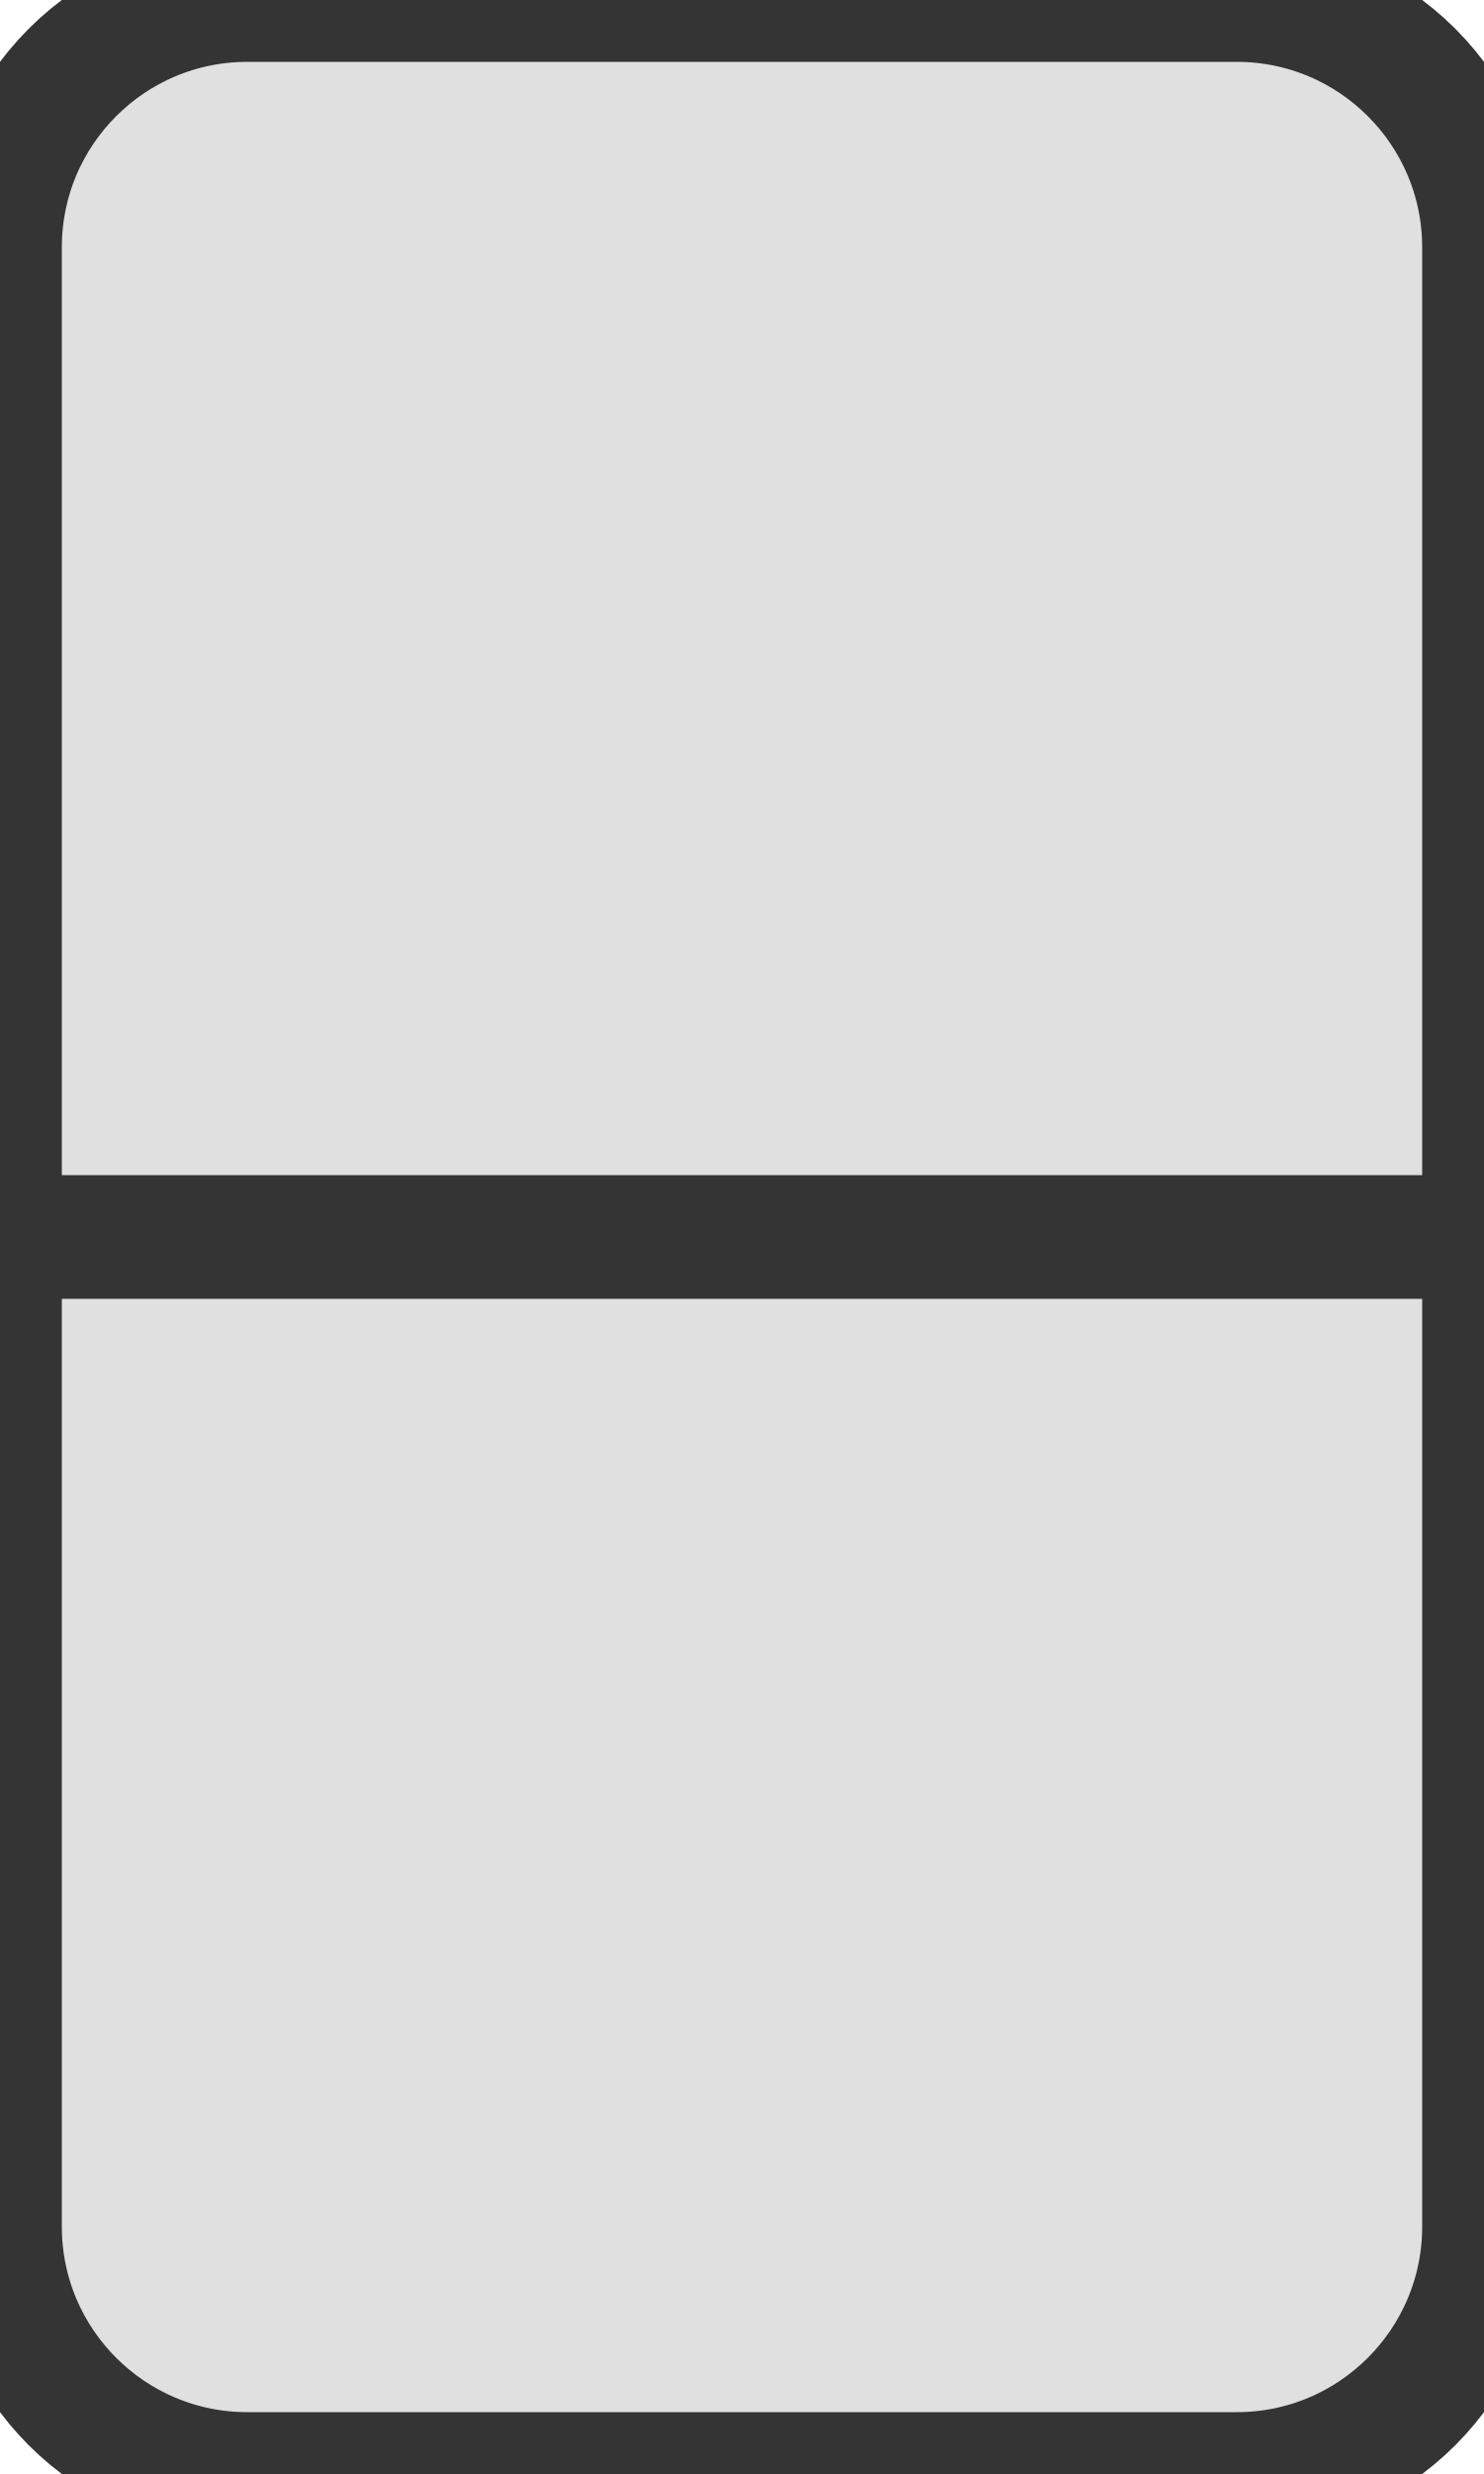
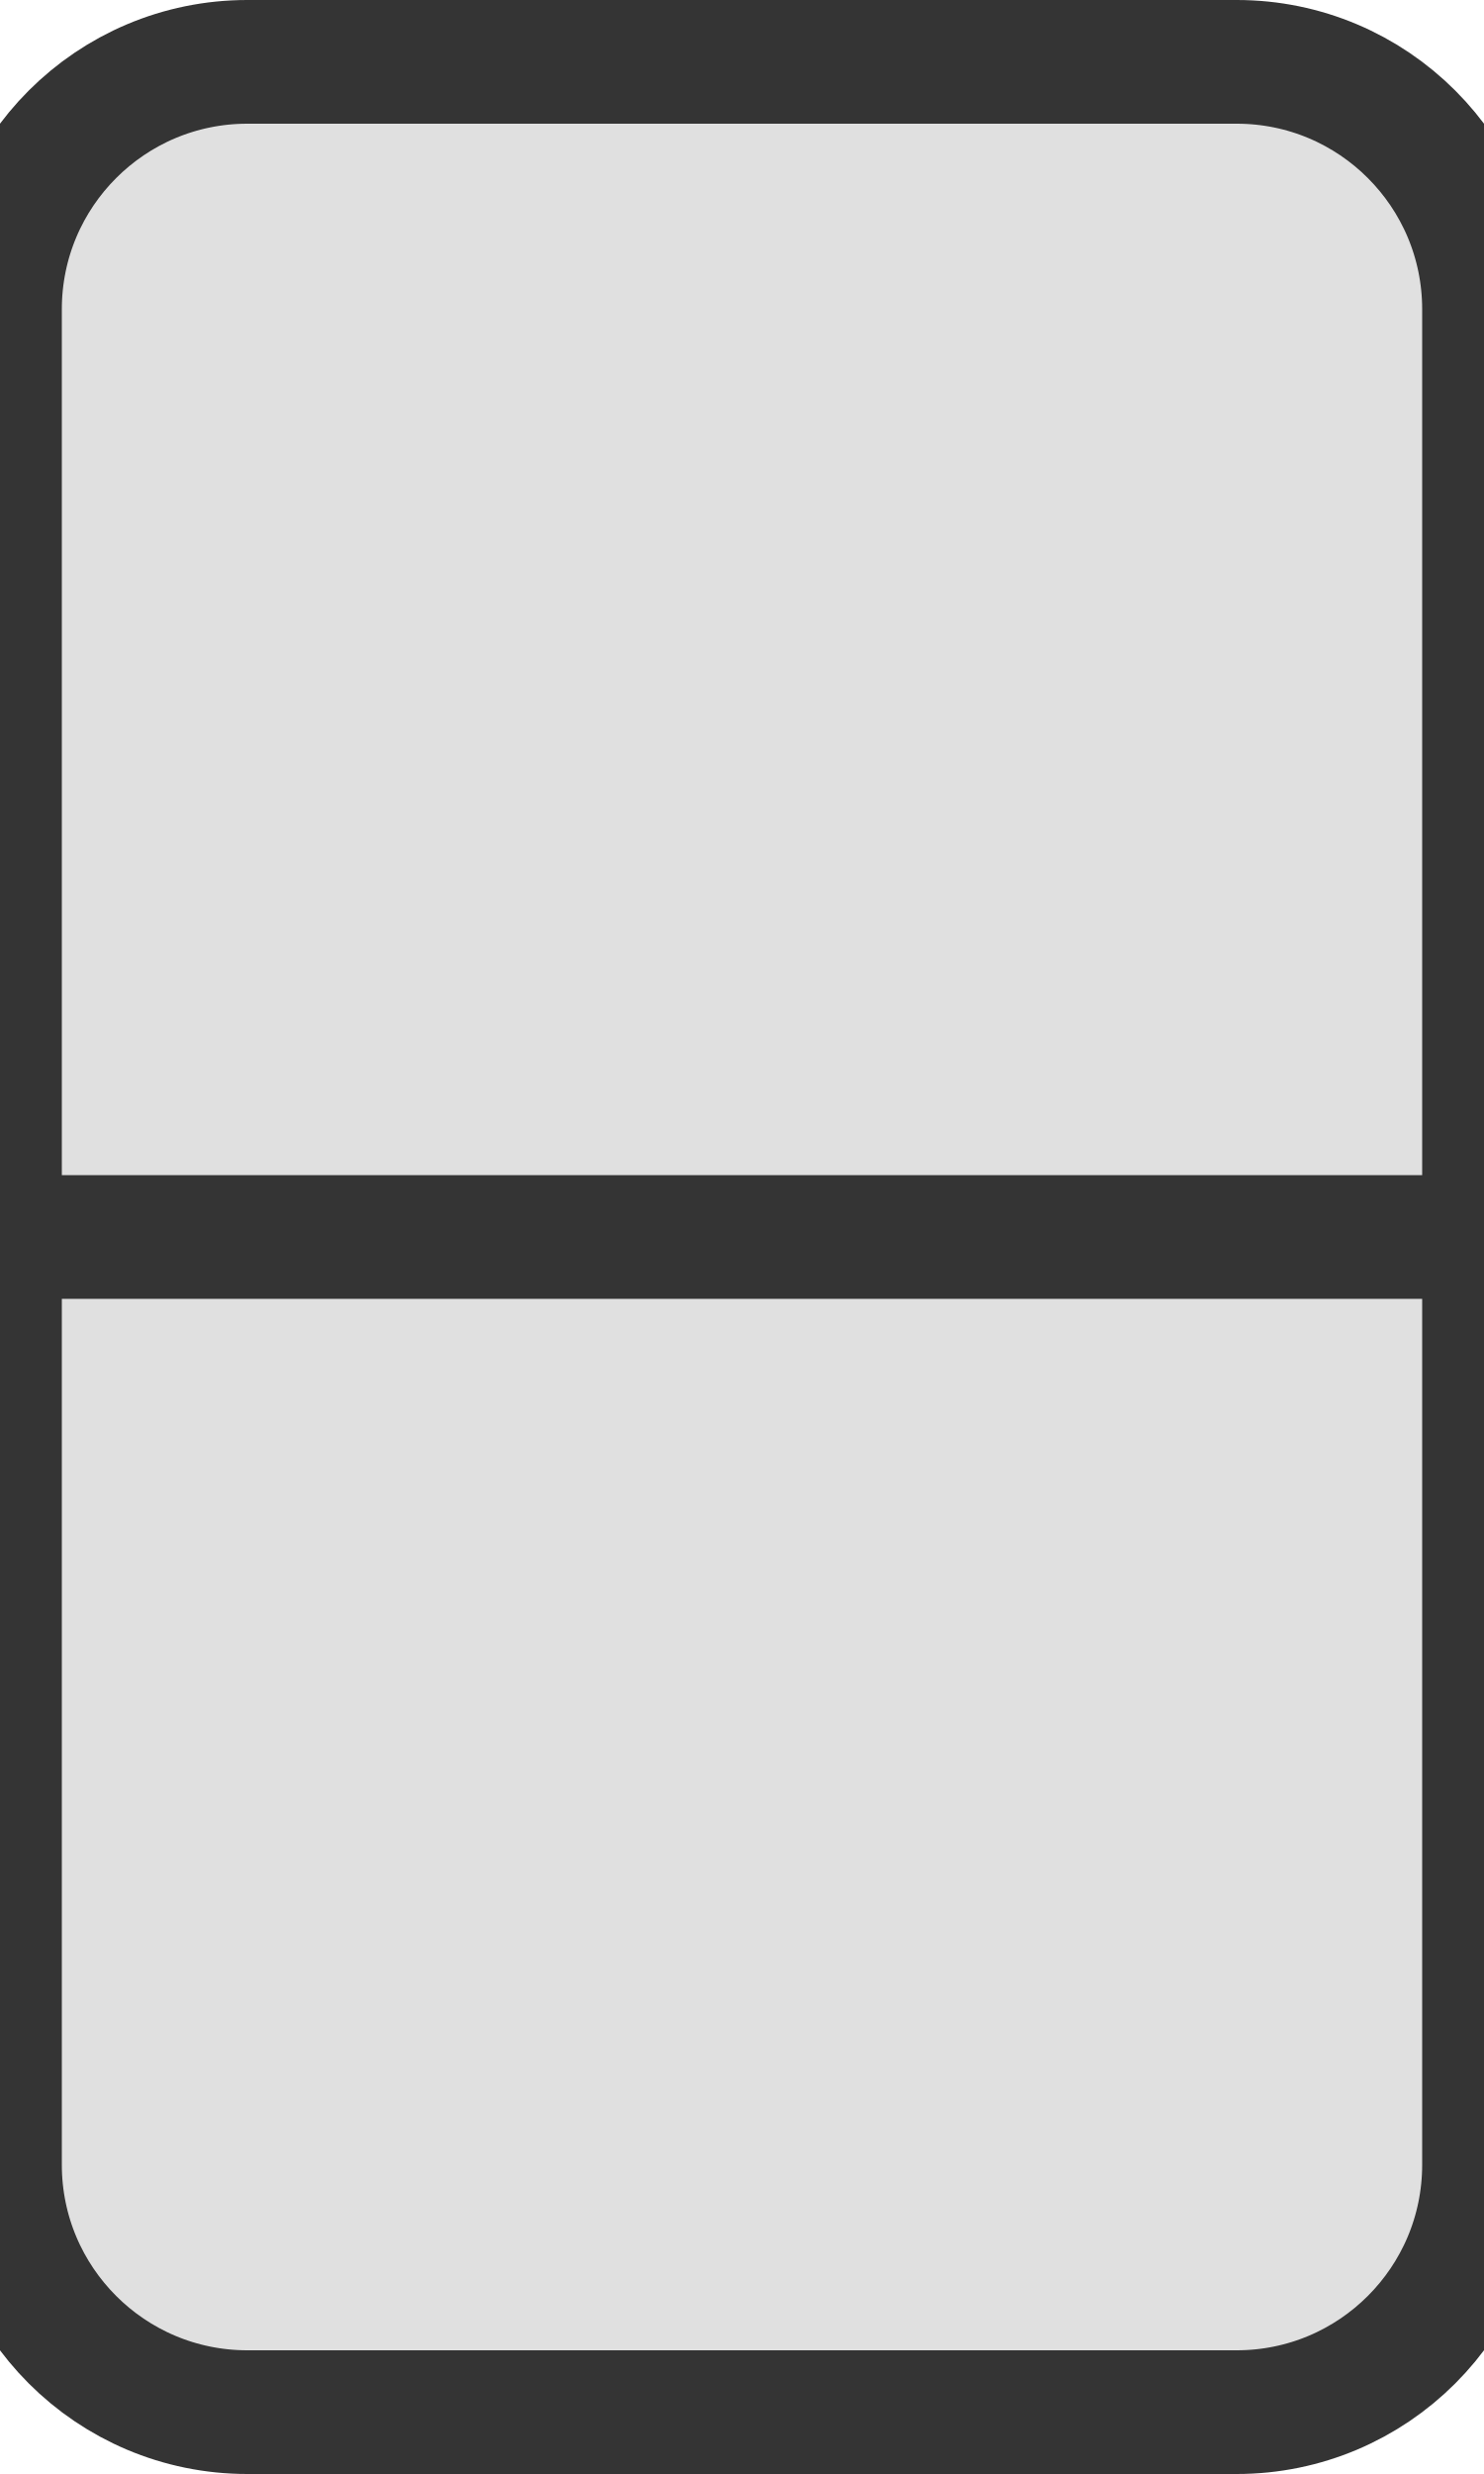
<svg xmlns="http://www.w3.org/2000/svg" version="1.1" width="12" height="20" viewBox="0 0 12 20">
-   <rect x="0" y="0" rx="2" width="12" height="20" stroke-width="1" stroke="#343434" fill="#e0e0e0" />
+   <rect x="0" y="0.5" rx="2" width="12" height="19" stroke-width="1" stroke="#343434" fill="#e0e0e0" />
  <polyline points="0 10 12 10" stroke-width="1" stroke="#343434" />
</svg>
